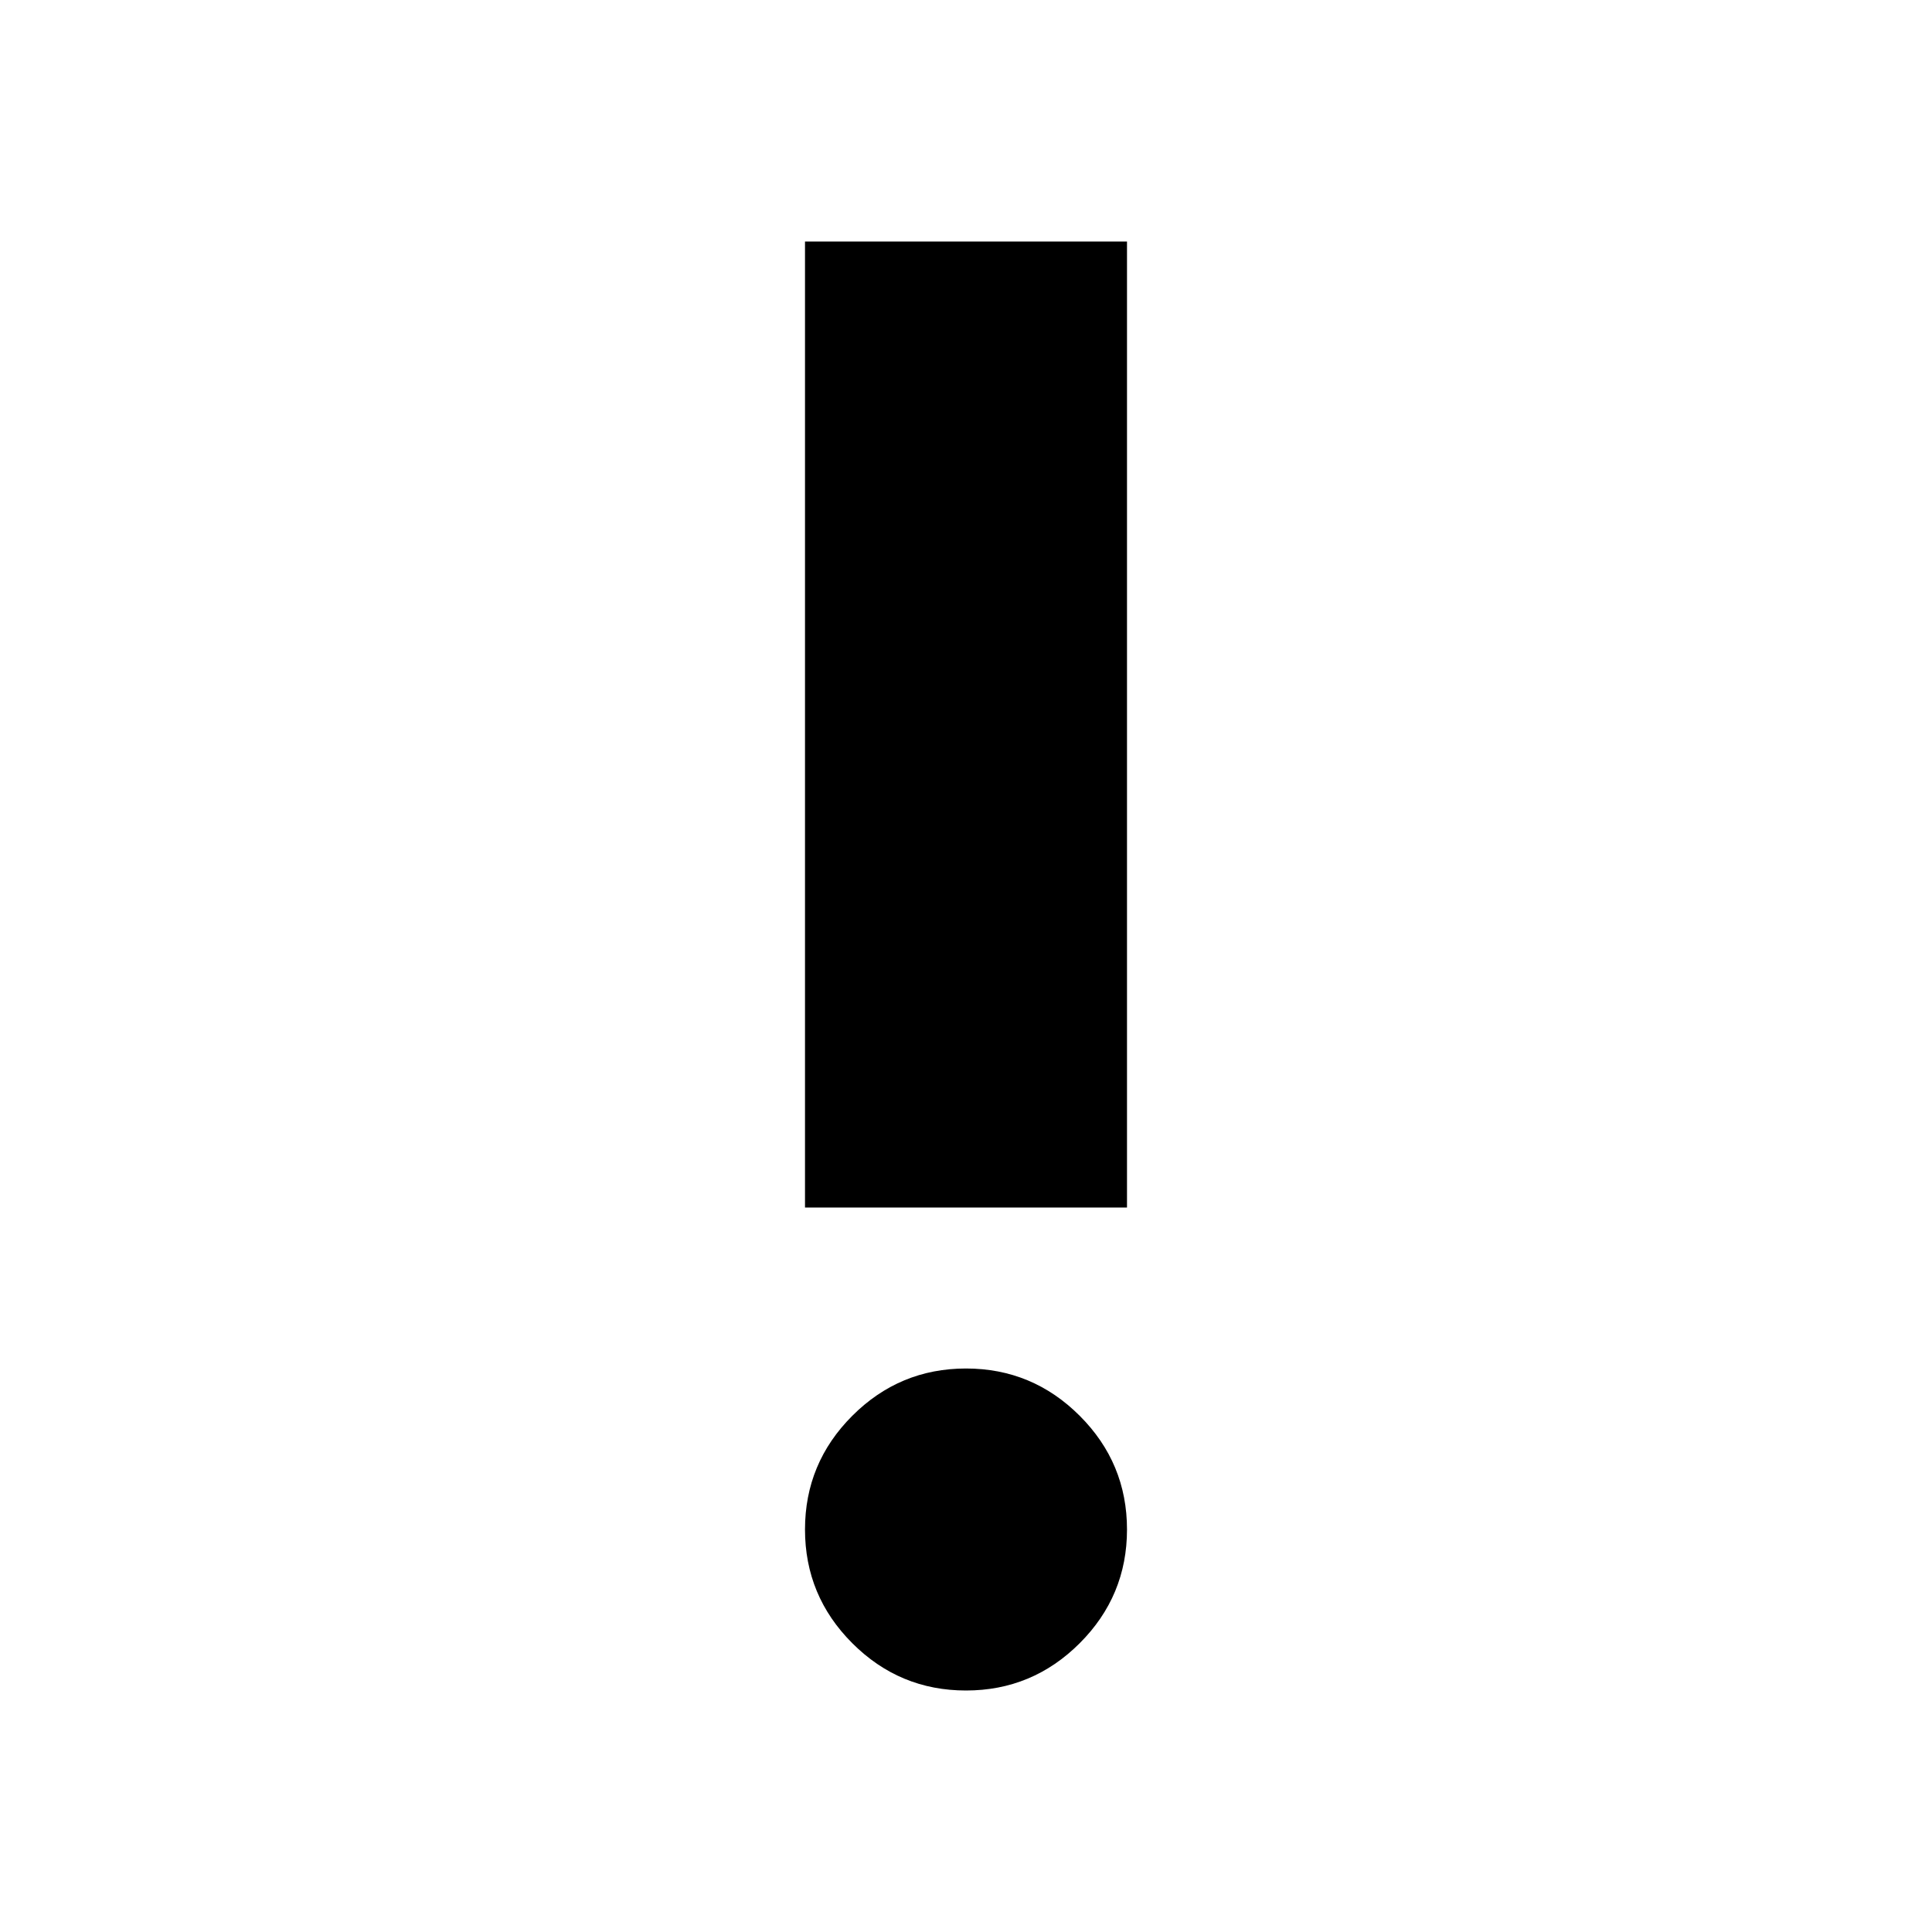
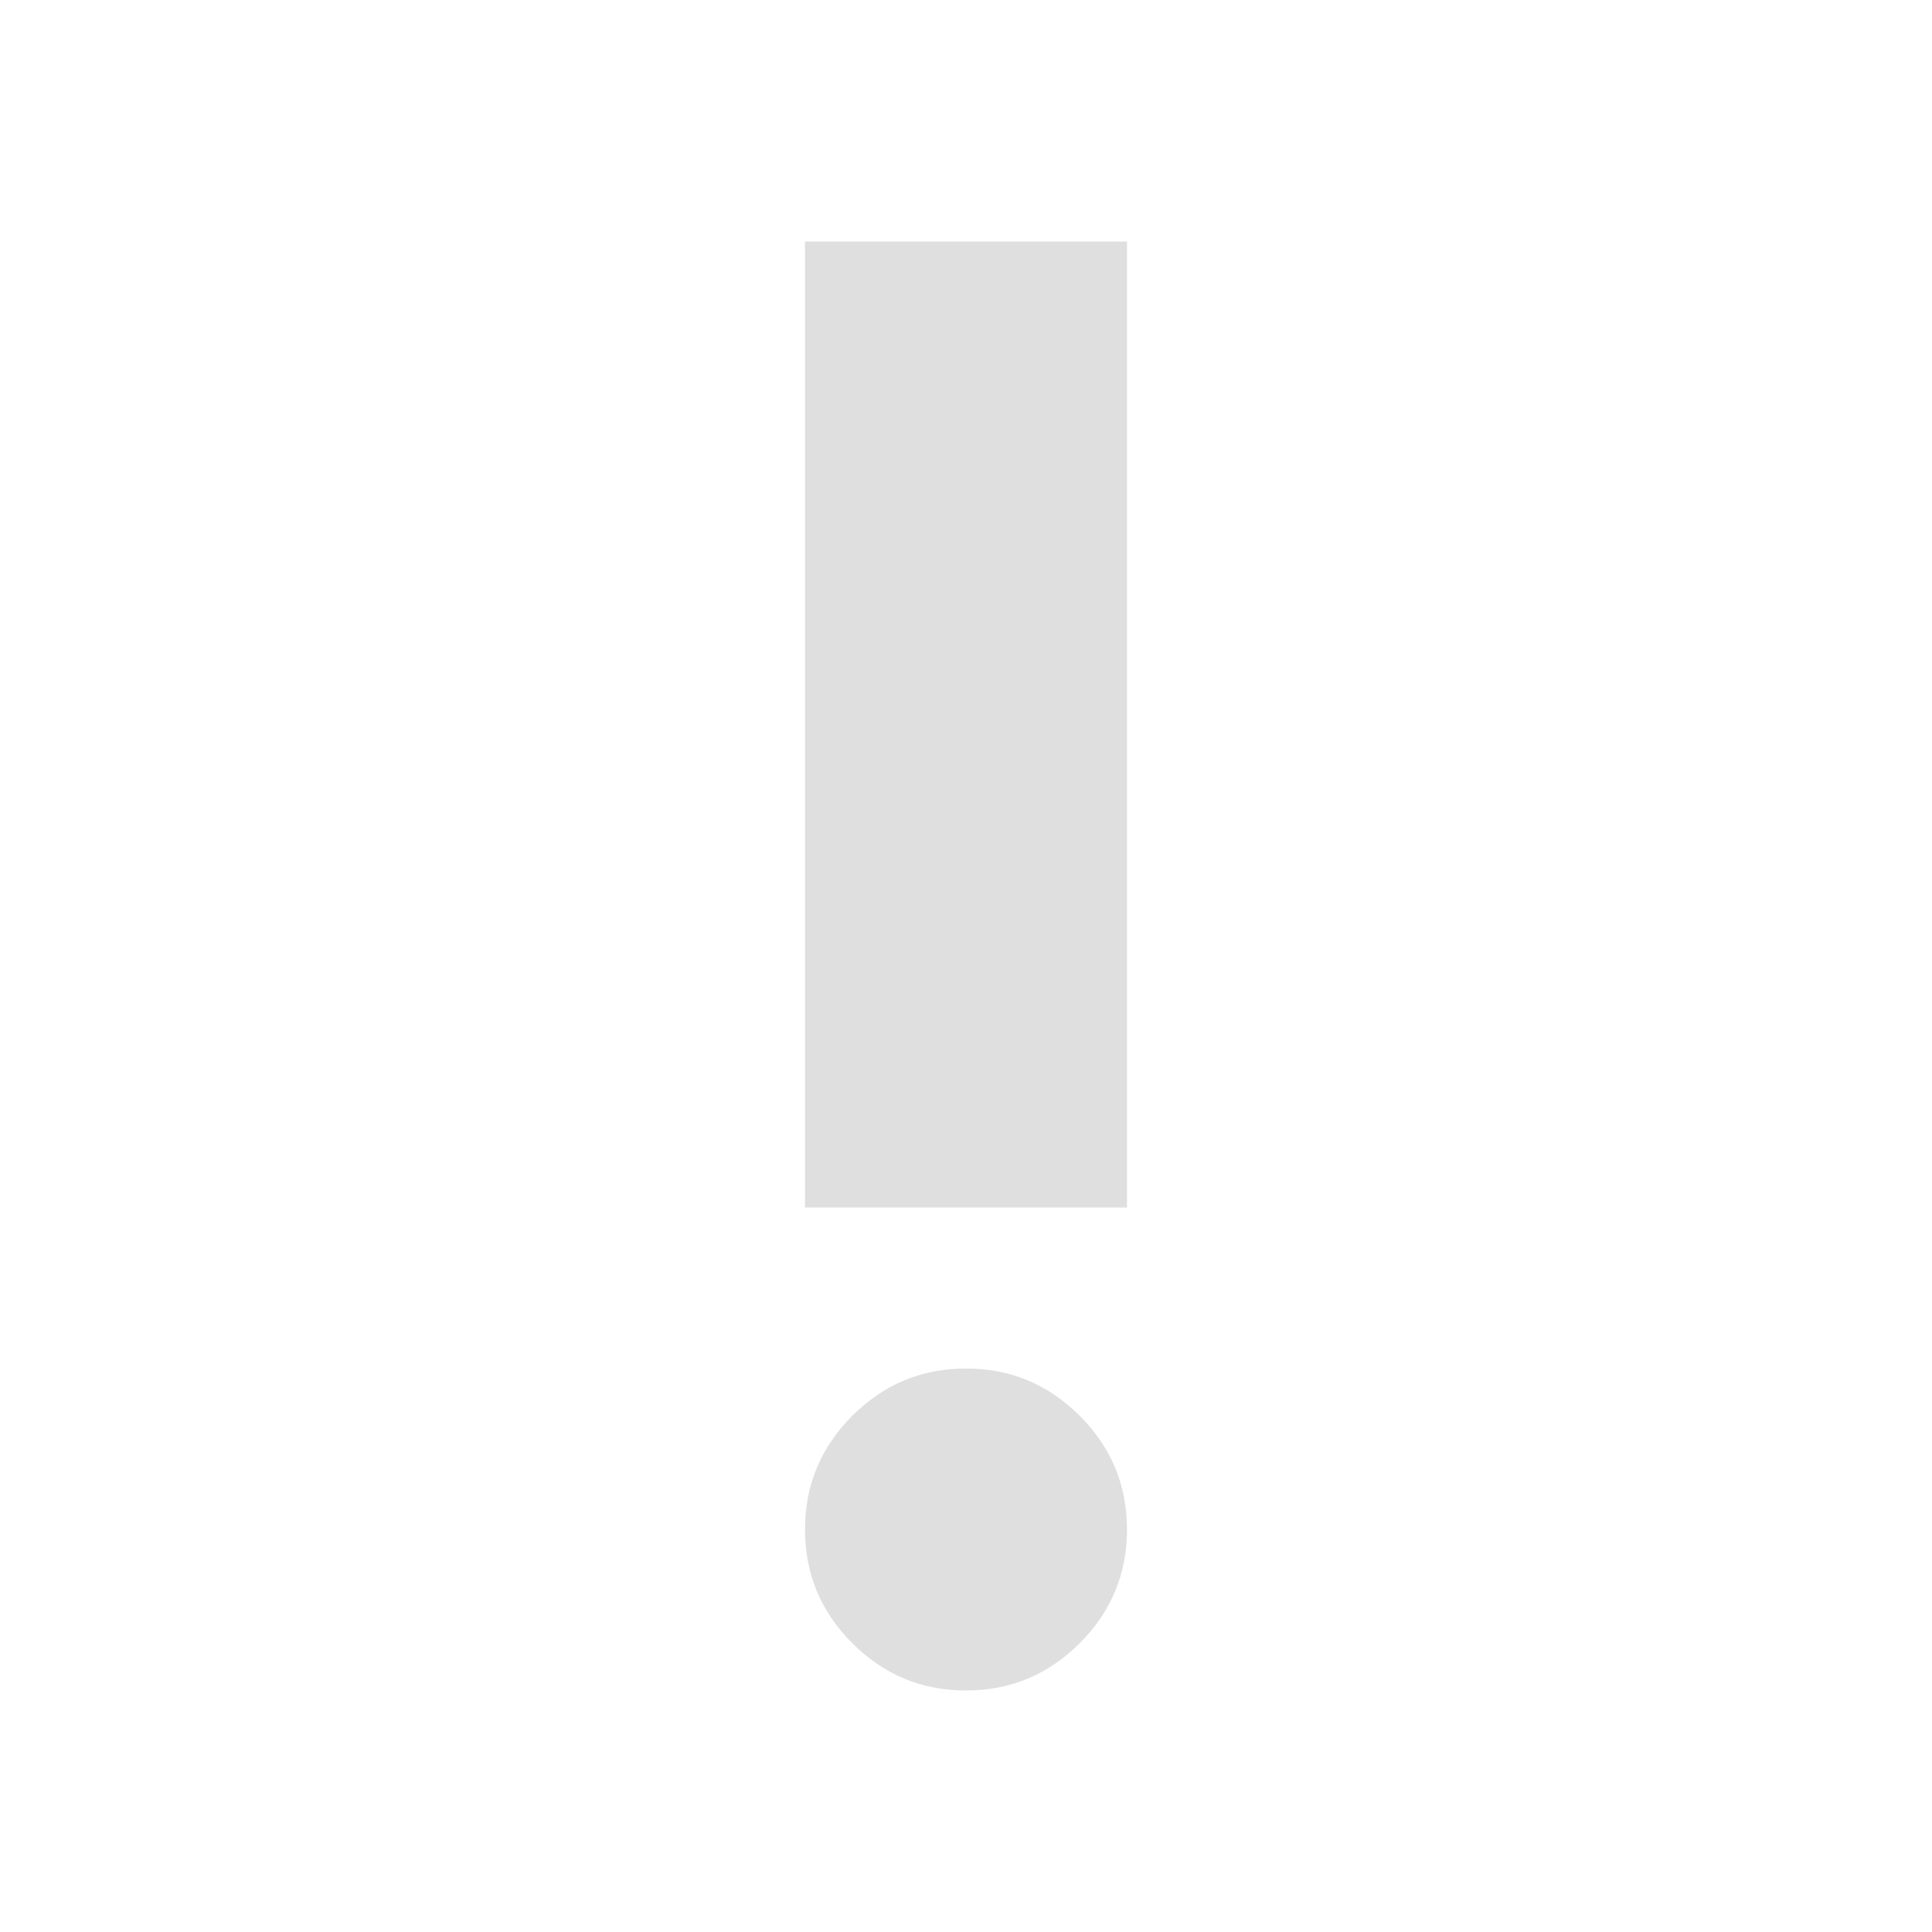
- <svg xmlns="http://www.w3.org/2000/svg" height="24" viewBox="0 -960 960 960" width="24">
+ <svg xmlns="http://www.w3.org/2000/svg" height="24" viewBox="0 -960 960 960" width="24" fill="#DFDFDF">
  <path d="M480-120q-33 0-56.5-23.5T400-200q0-33 23.5-56.5T480-280q33 0 56.5 23.5T560-200q0 33-23.5 56.5T480-120Zm-80-240v-480h160v480H400Z" />
</svg>
